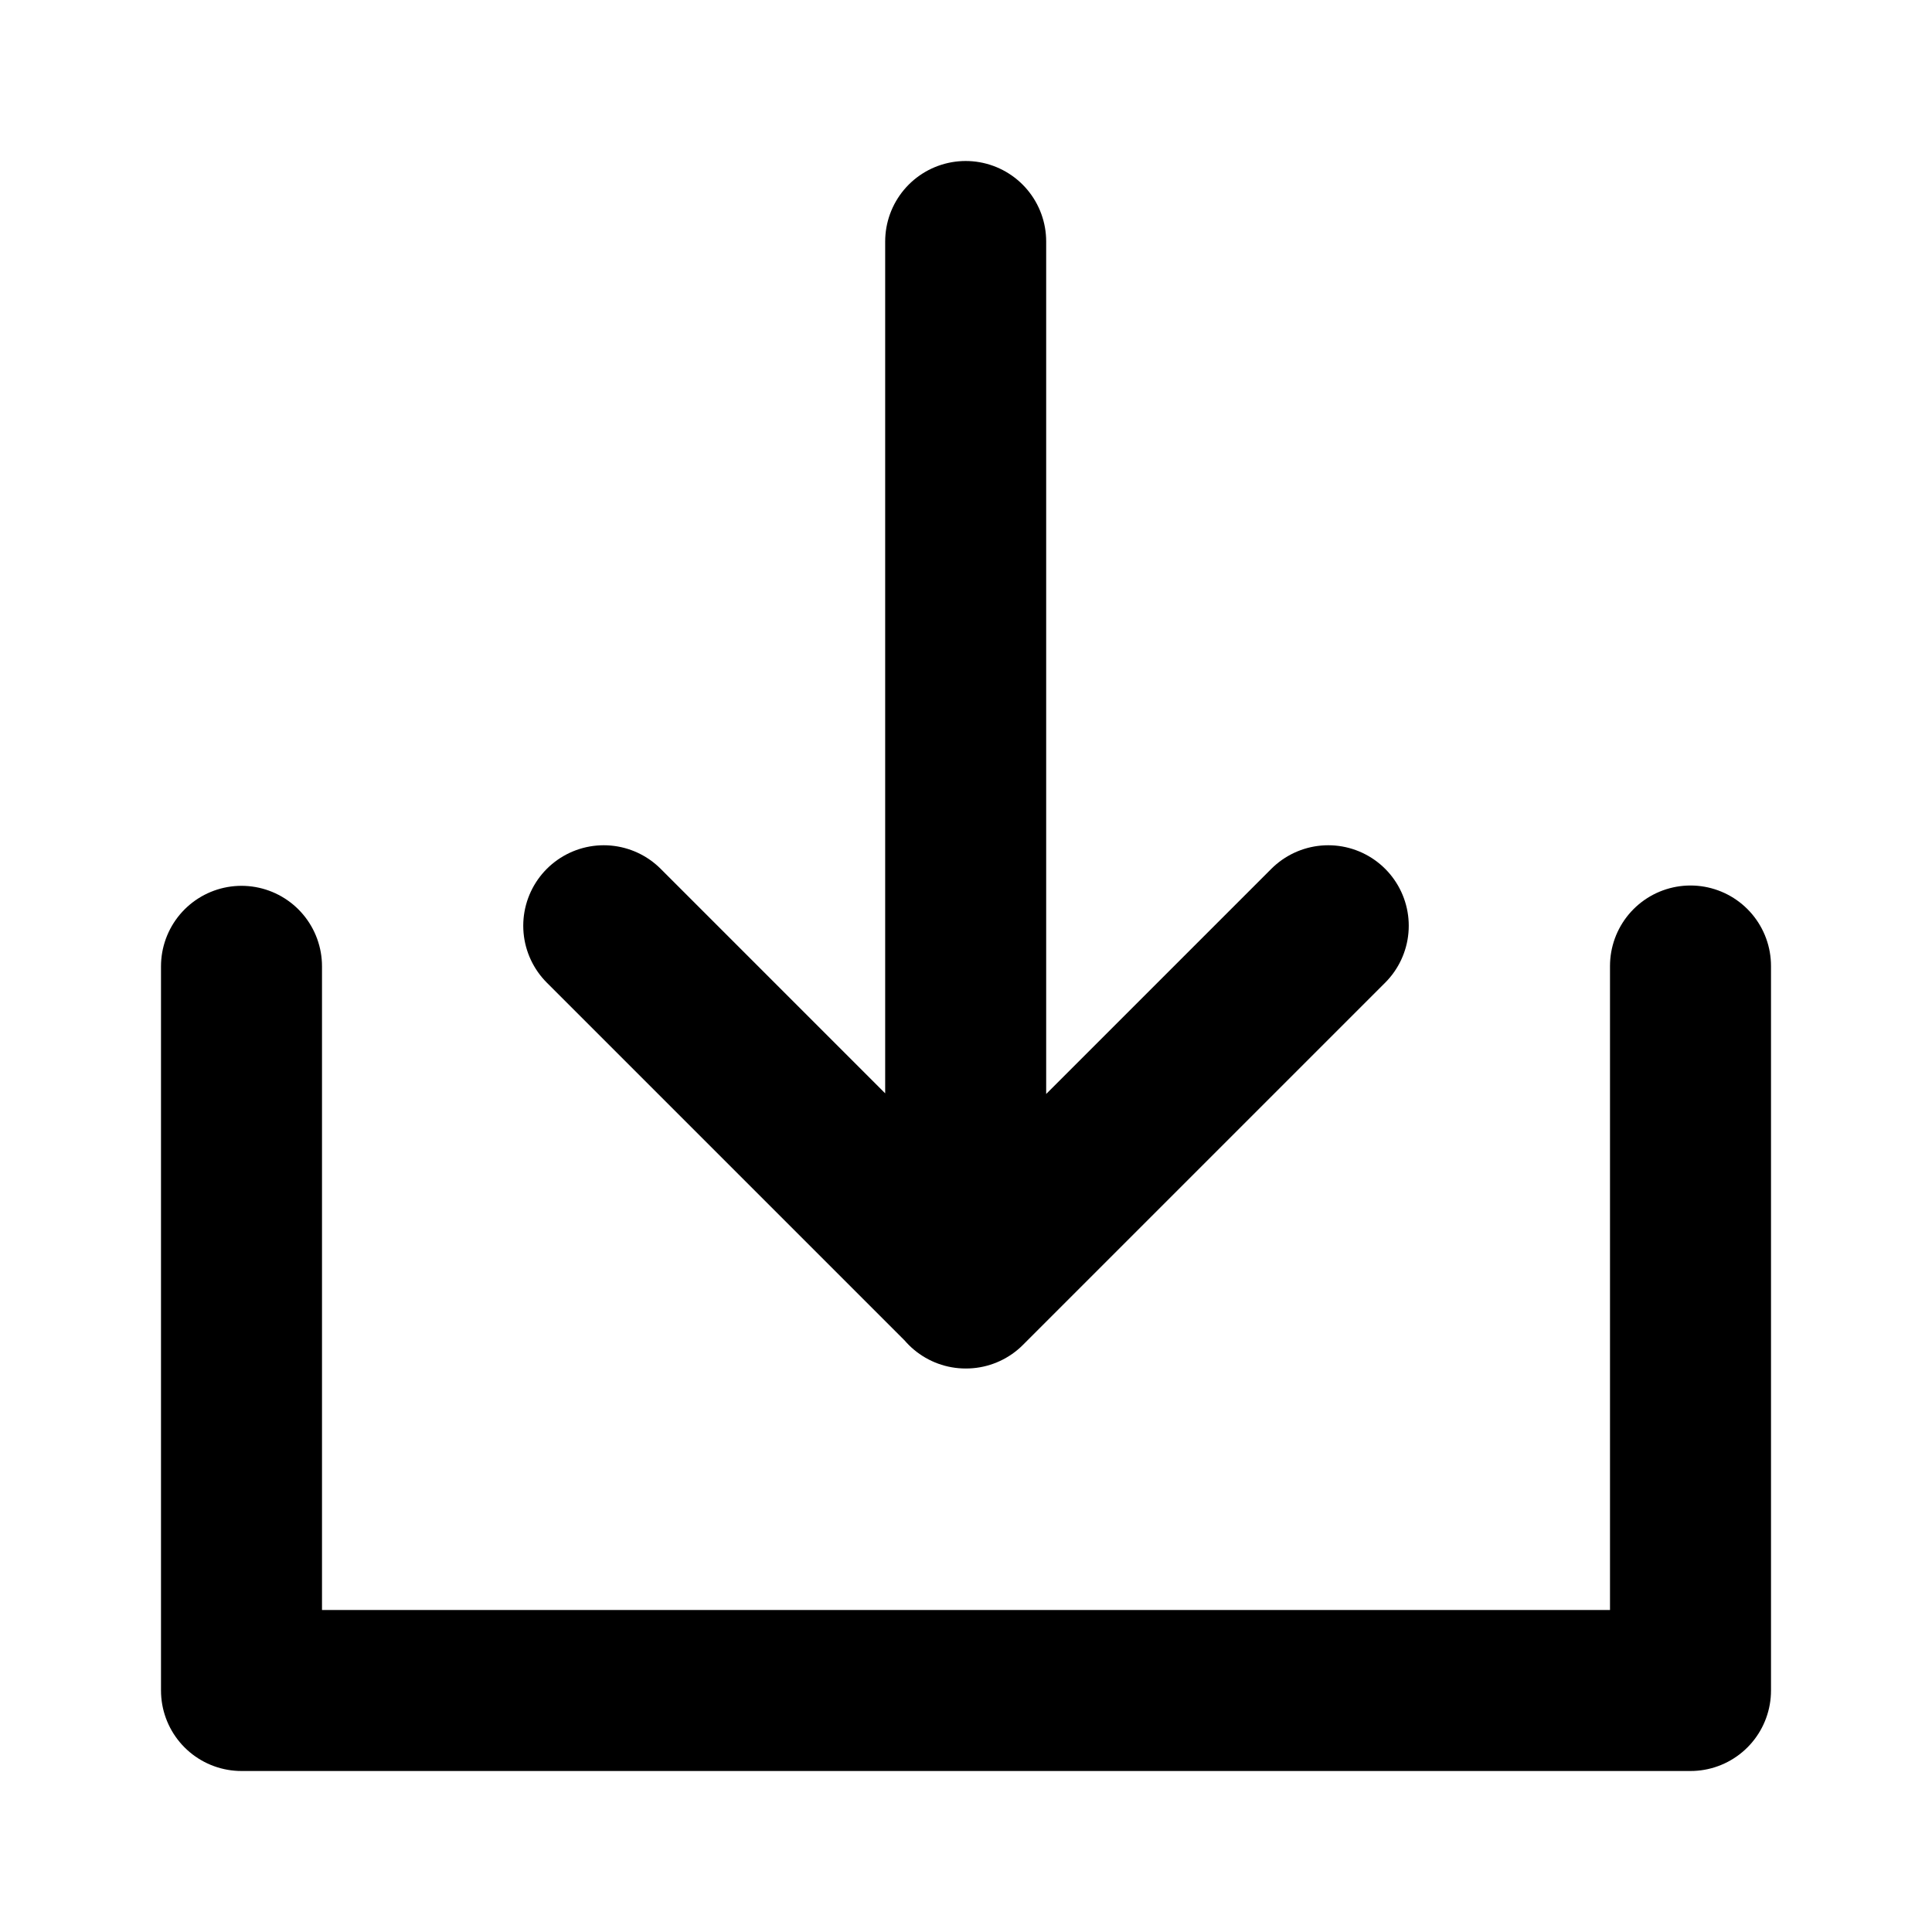
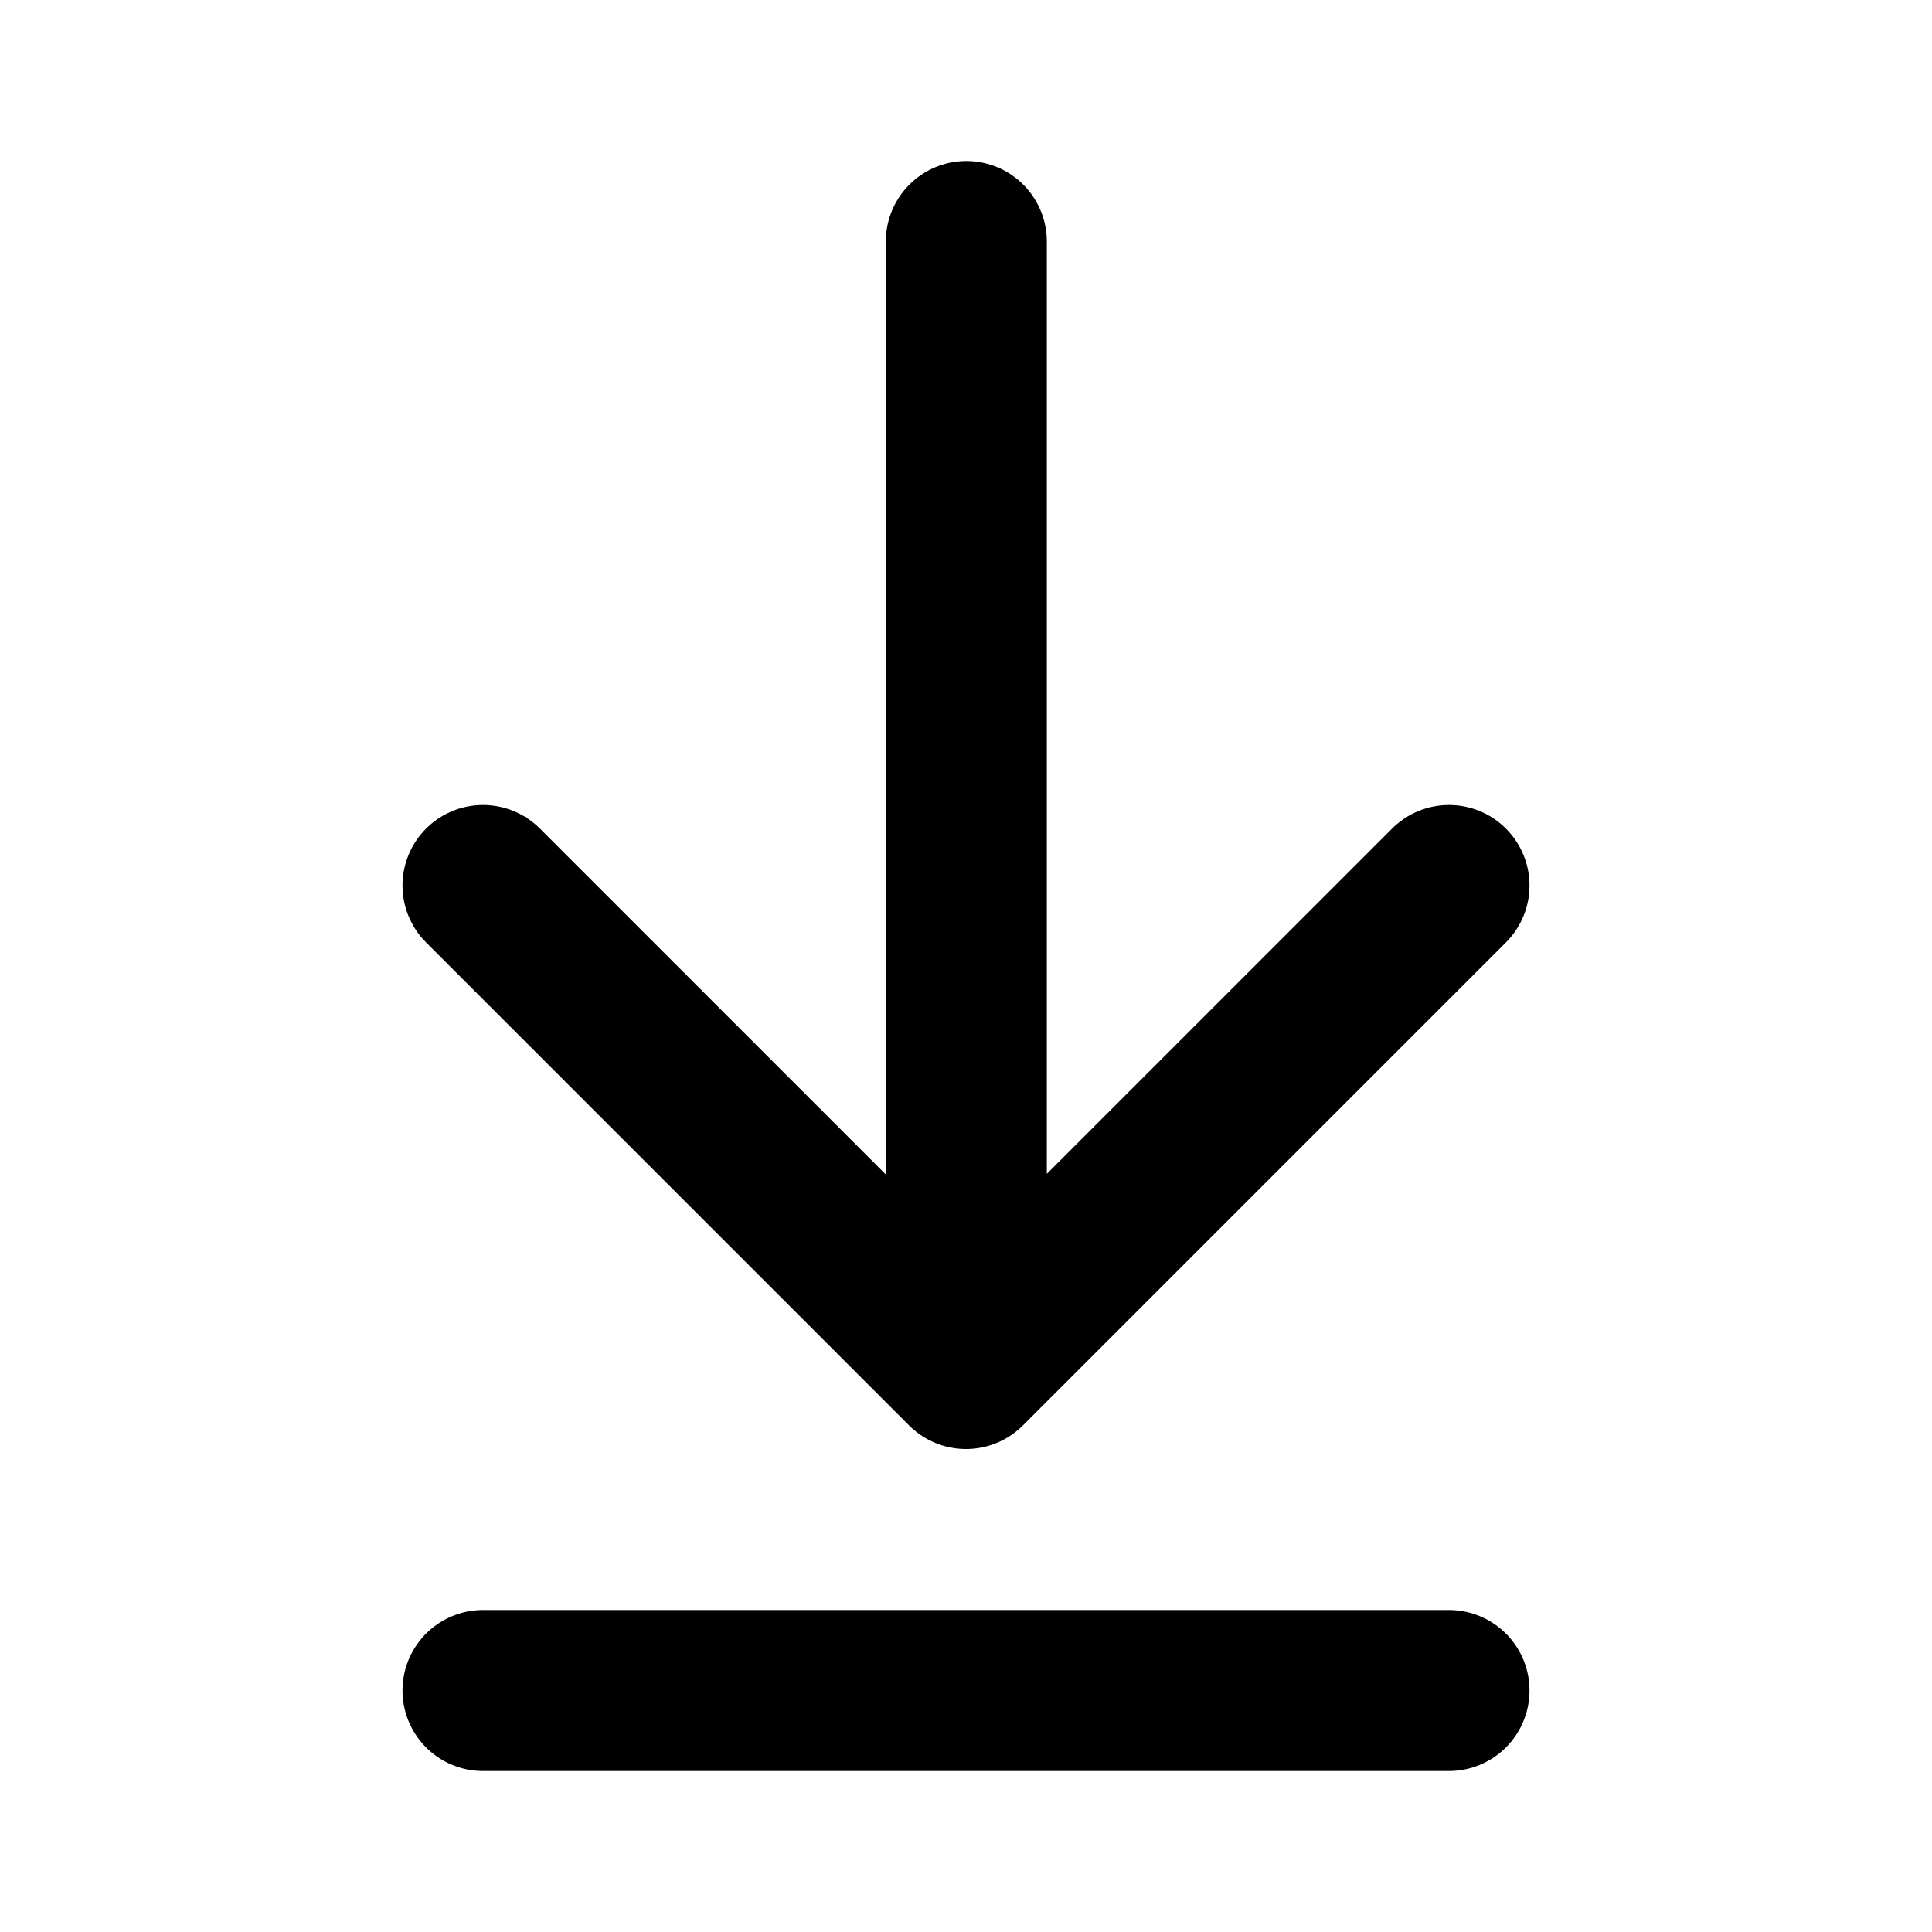
<svg xmlns="http://www.w3.org/2000/svg" width="24" height="24" viewBox="0 0 48 48" fill="none">
-   <path d="M6 24.008V42h36V24" stroke="currentColor" stroke-width="4" stroke-linecap="round" stroke-linejoin="round" />
-   <path d="M33 23l-9 9-9-9M23.992 6v26" stroke="currentColor" stroke-width="4" stroke-linecap="round" stroke-linejoin="round" />
+   <path d="M24.008 33.9V6M36 22L24 34 12 22M36 42H12" stroke="currentColor" stroke-width="4" stroke-linecap="round" stroke-linejoin="round" />
</svg>
